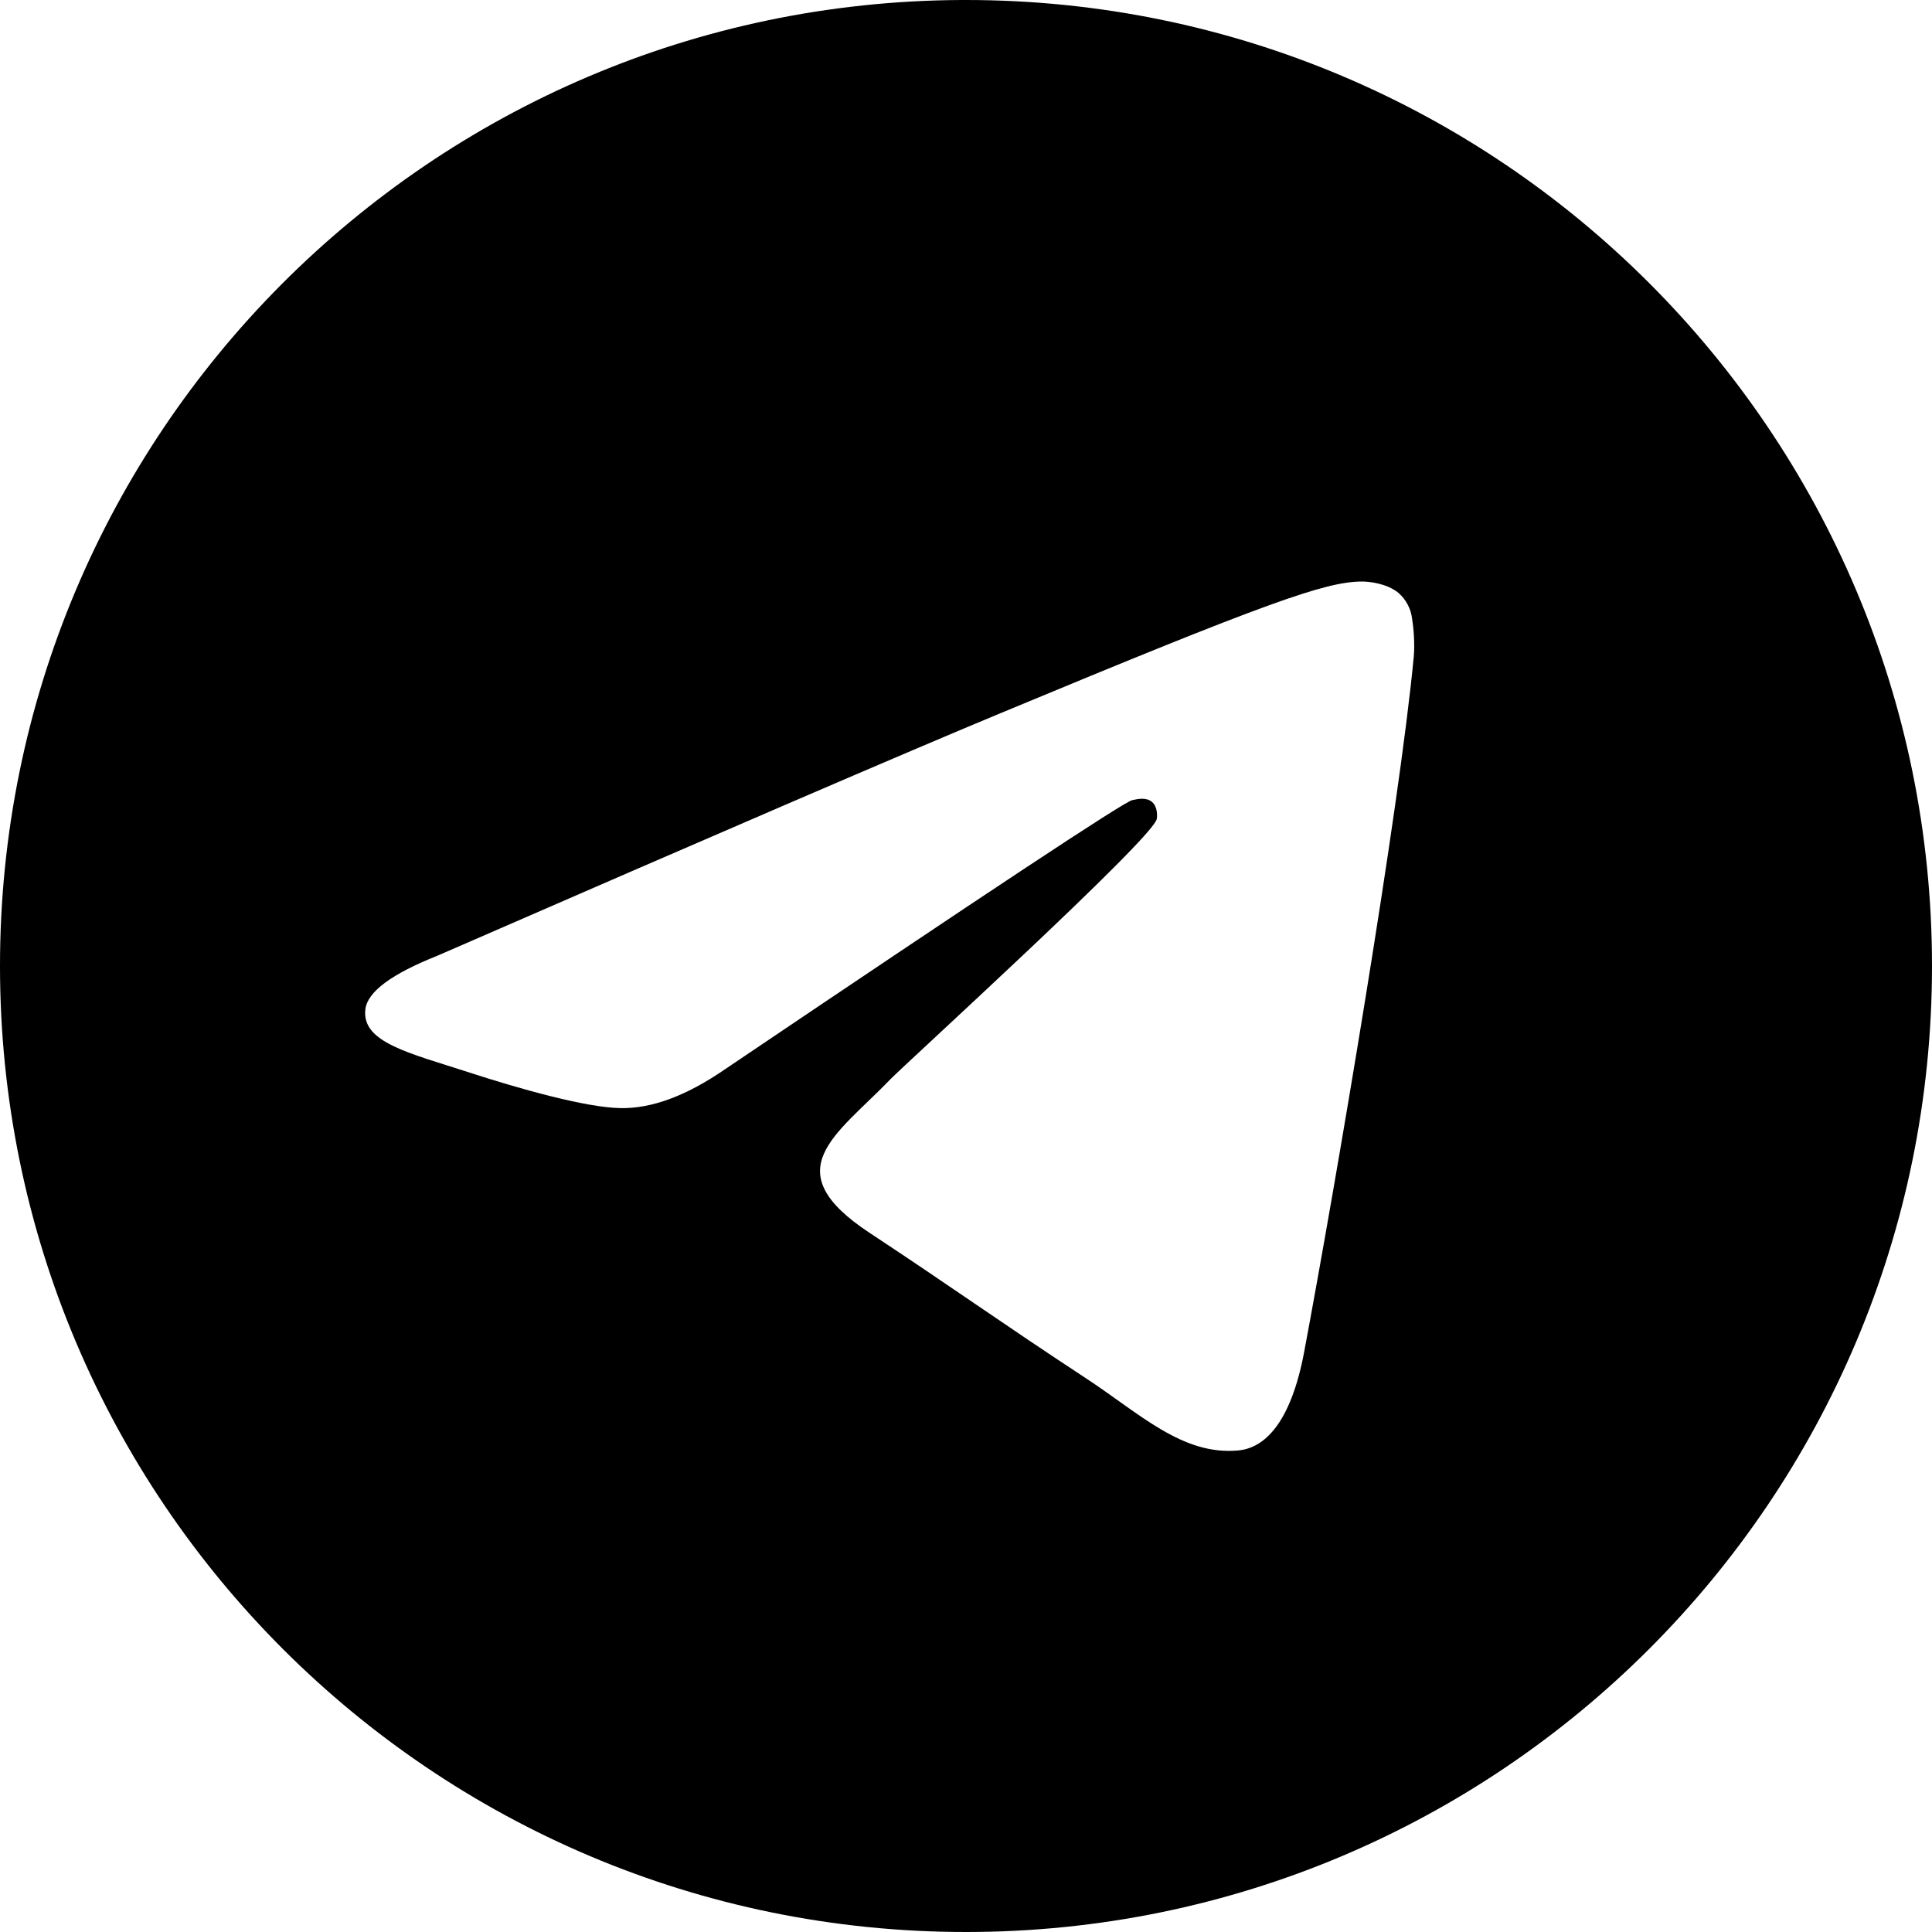
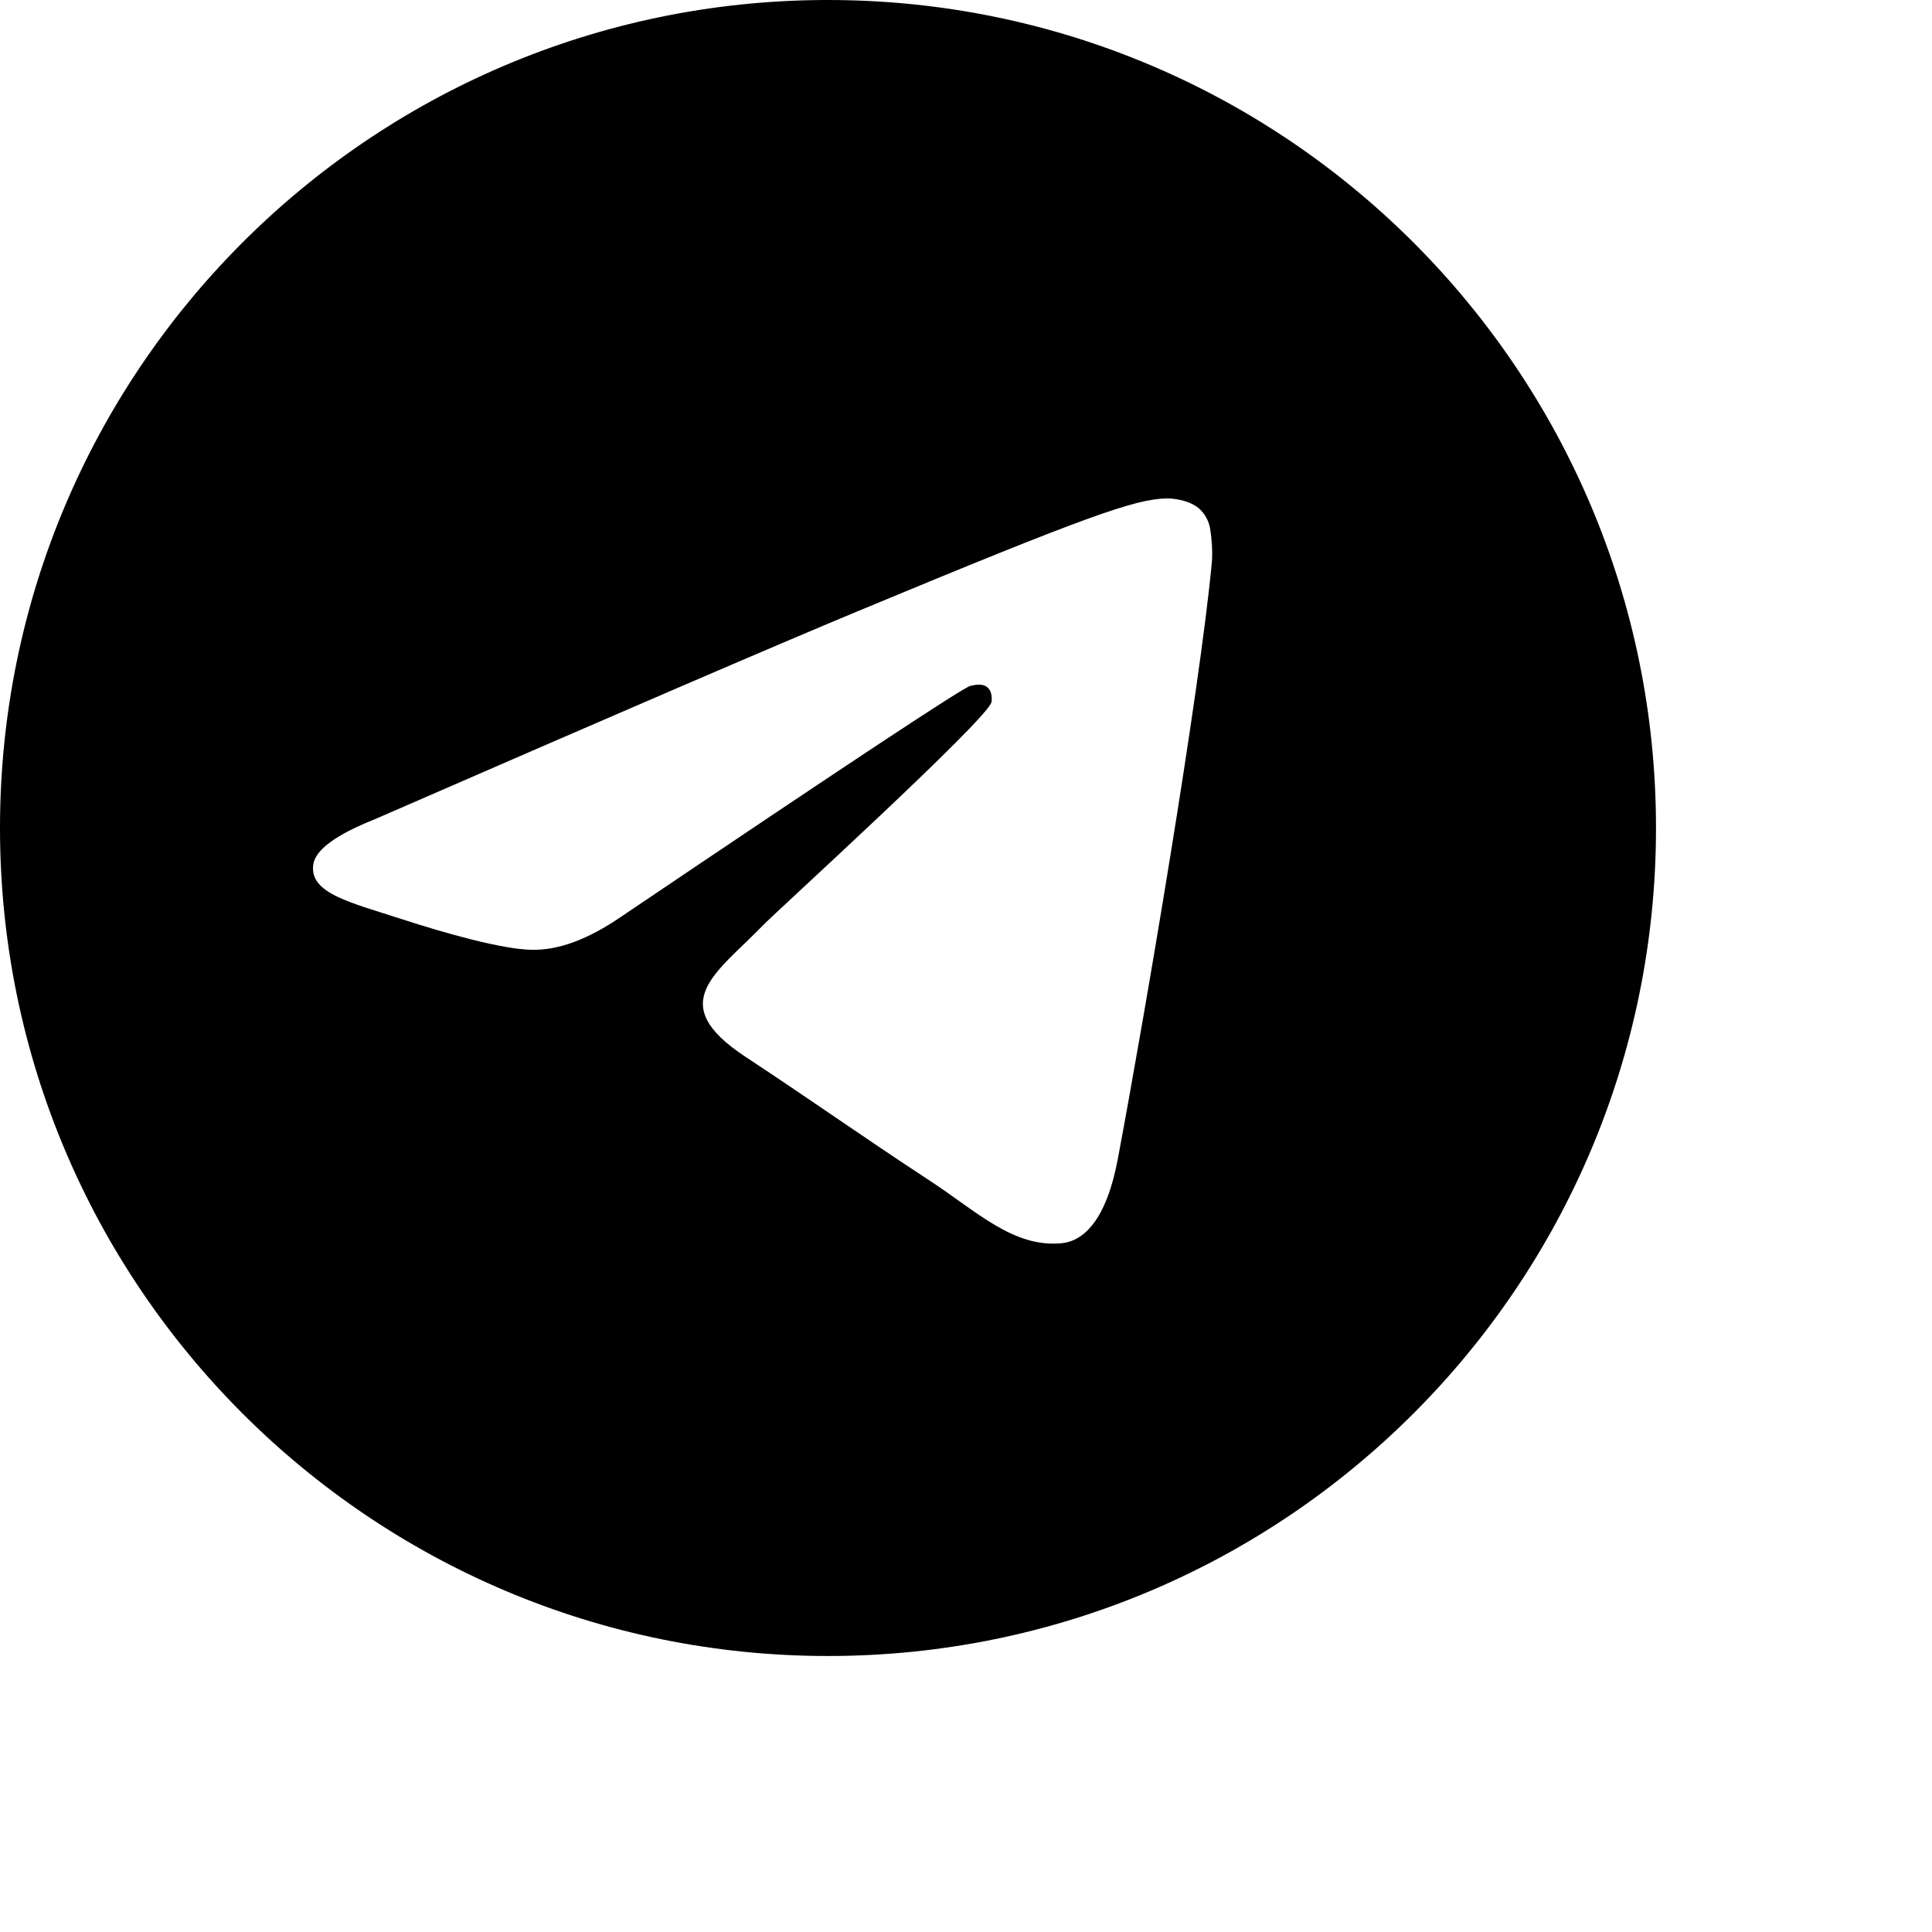
- <svg xmlns="http://www.w3.org/2000/svg" role="img" viewBox="0 0 24 24">
-   <path d="M11.944 0A12 12 0 0 0 0 12a12 12 0 0 0 12 12 12 12 0 0 0 12-12A12 12 0 0 0 12 0a12 12 0 0 0-.056 0zm4.962 7.224c.1-.002.321.023.465.14a.506.506 0 0 1 .171.325c.016.093.036.306.02.472-.18 1.898-.962 6.502-1.36 8.627-.168.9-.499 1.201-.82 1.23-.696.065-1.225-.46-1.9-.902-1.056-.693-1.653-1.124-2.678-1.8-1.185-.78-.417-1.21.258-1.91.177-.184 3.247-2.977 3.307-3.23.007-.032.014-.15-.056-.212s-.174-.041-.249-.024c-.106.024-1.793 1.14-5.061 3.345-.48.33-.913.49-1.302.48-.428-.008-1.252-.241-1.865-.44-.752-.245-1.349-.374-1.297-.789.027-.216.325-.437.893-.663 3.498-1.524 5.83-2.529 6.998-3.014 3.332-1.386 4.025-1.627 4.476-1.635z" />
+ <svg xmlns="http://www.w3.org/2000/svg" role="img" viewBox="0 0 28 28">
+   <path fill="currentColor" d="M11.944 0A12 12 0 0 0 0 12a12 12 0 0 0 12 12 12 12 0 0 0 12-12A12 12 0 0 0 12 0a12 12 0 0 0-.056 0zm4.962 7.224c.1-.002.321.023.465.14a.506.506 0 0 1 .171.325c.016.093.036.306.02.472-.18 1.898-.962 6.502-1.36 8.627-.168.9-.499 1.201-.82 1.23-.696.065-1.225-.46-1.9-.902-1.056-.693-1.653-1.124-2.678-1.8-1.185-.78-.417-1.21.258-1.91.177-.184 3.247-2.977 3.307-3.23.007-.032.014-.15-.056-.212s-.174-.041-.249-.024c-.106.024-1.793 1.14-5.061 3.345-.48.33-.913.49-1.302.48-.428-.008-1.252-.241-1.865-.44-.752-.245-1.349-.374-1.297-.789.027-.216.325-.437.893-.663 3.498-1.524 5.83-2.529 6.998-3.014 3.332-1.386 4.025-1.627 4.476-1.635z" />
</svg>
